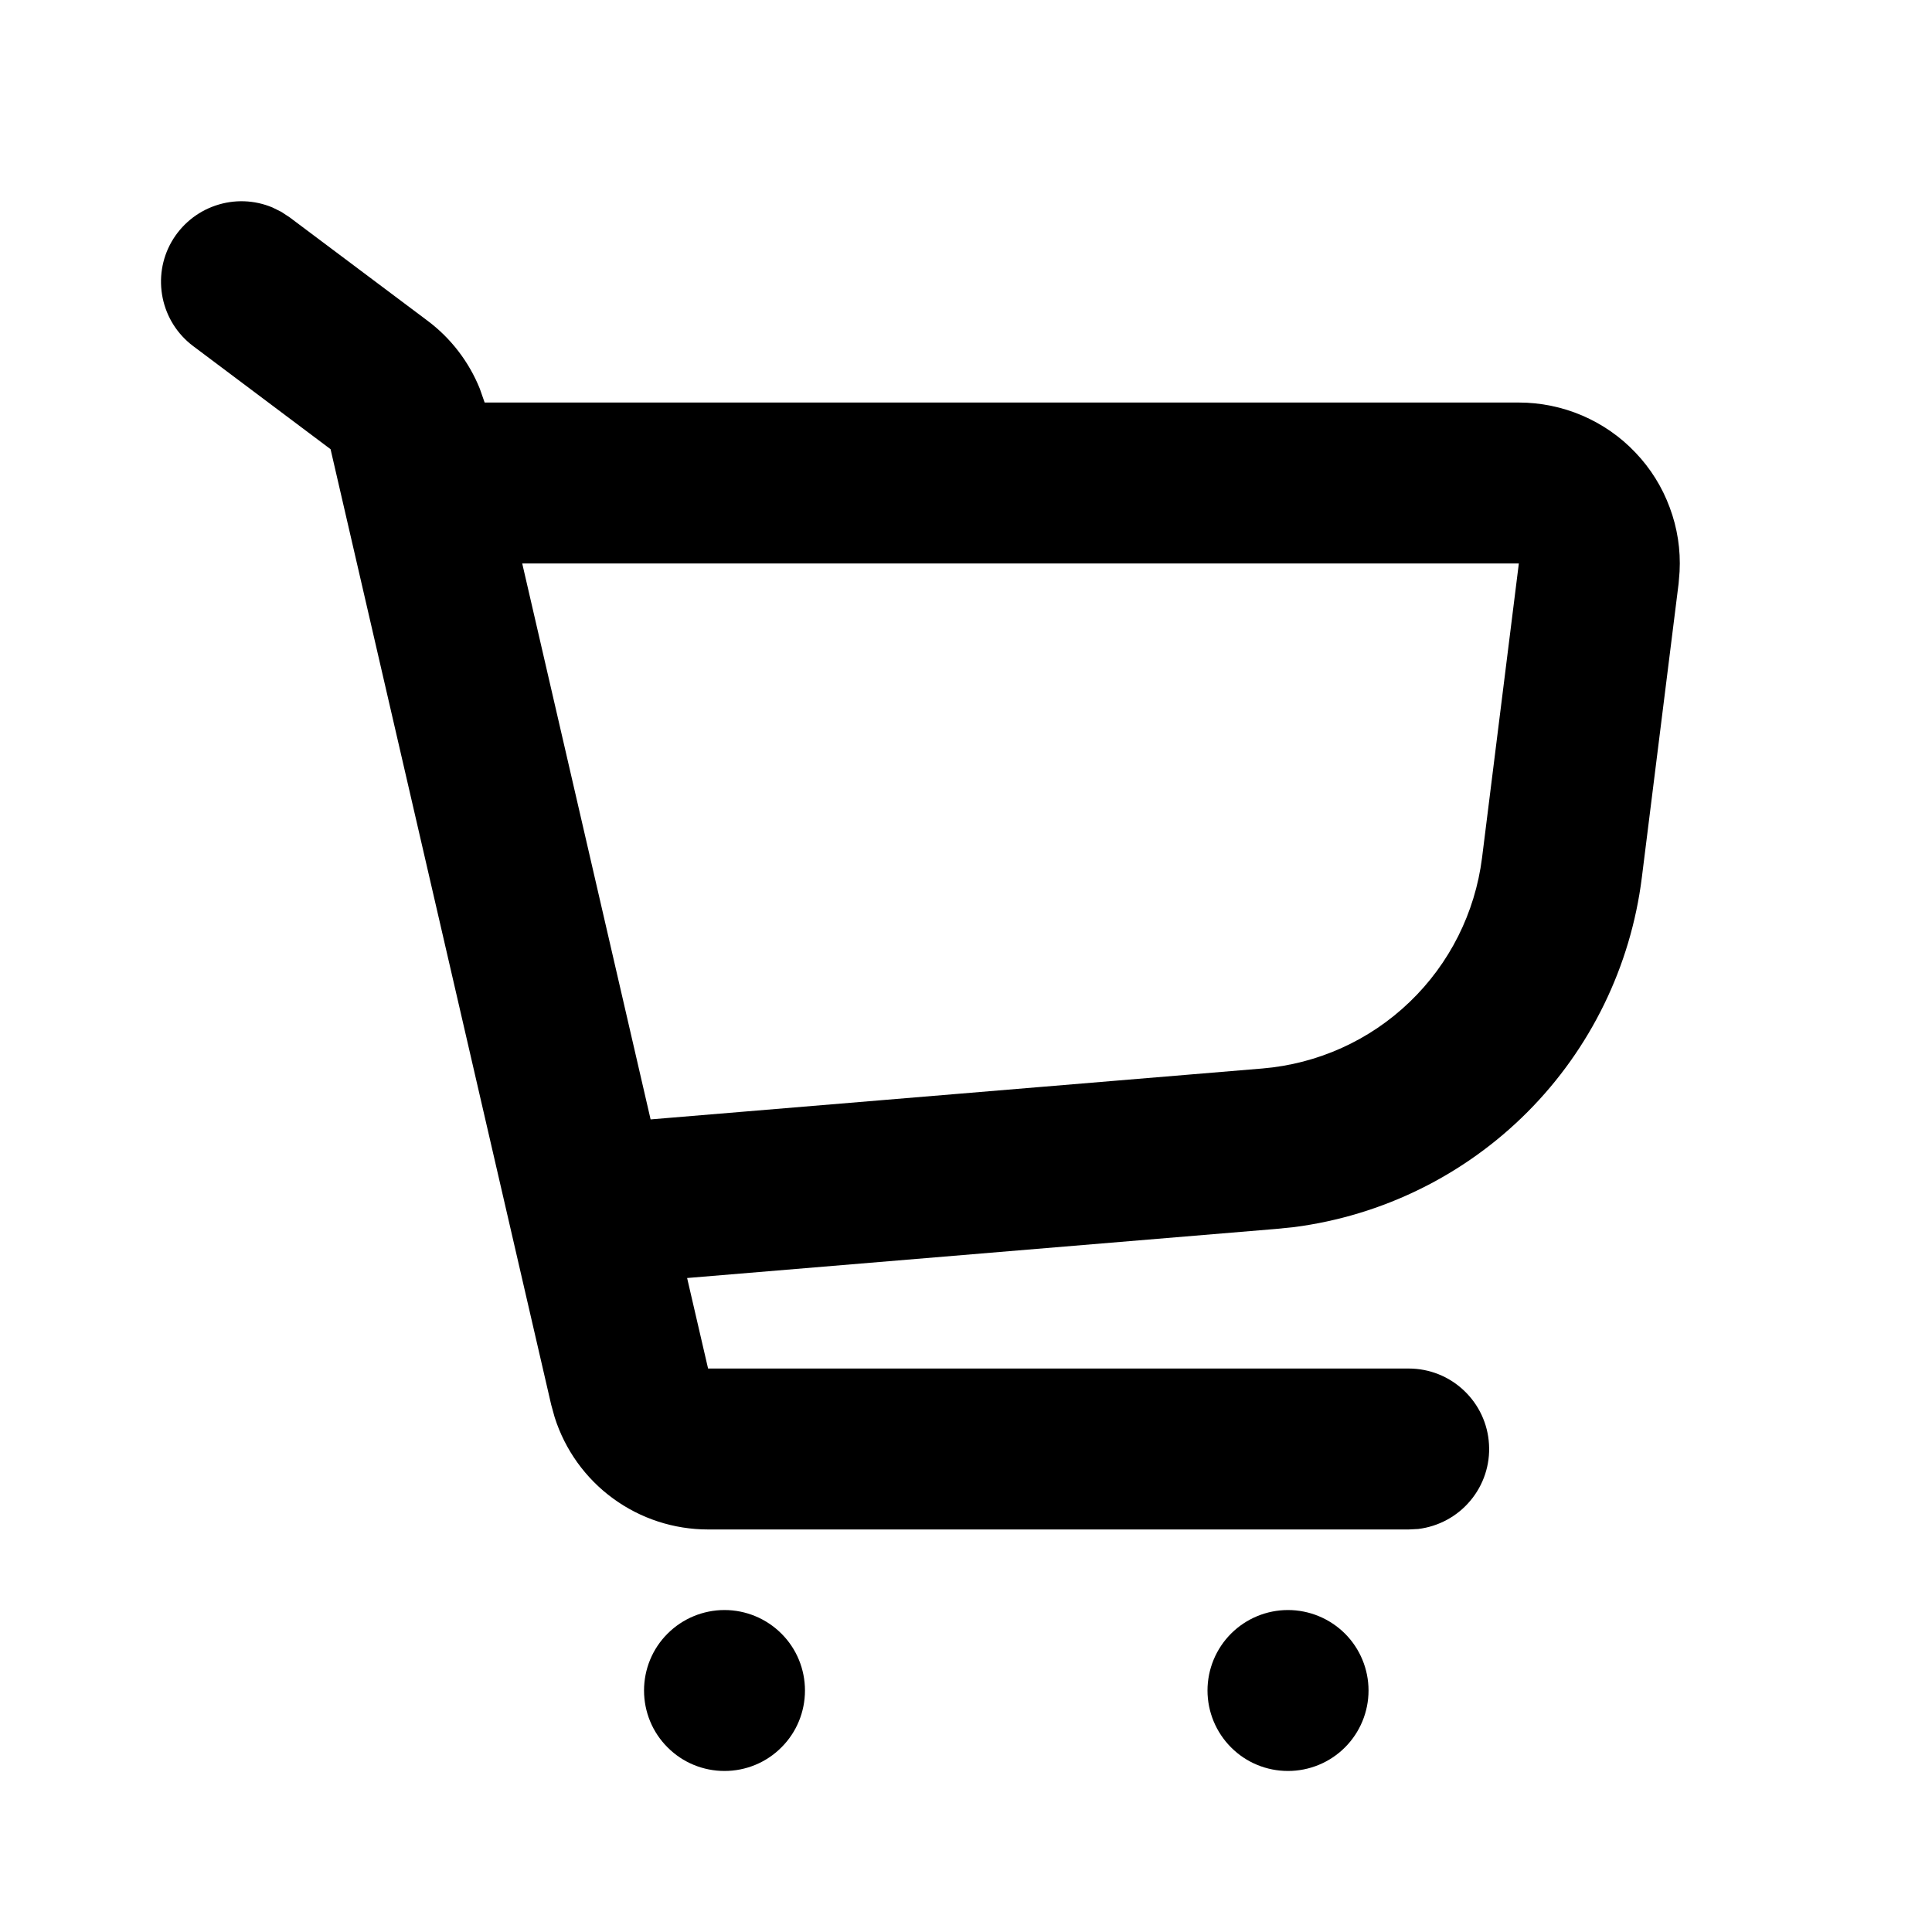
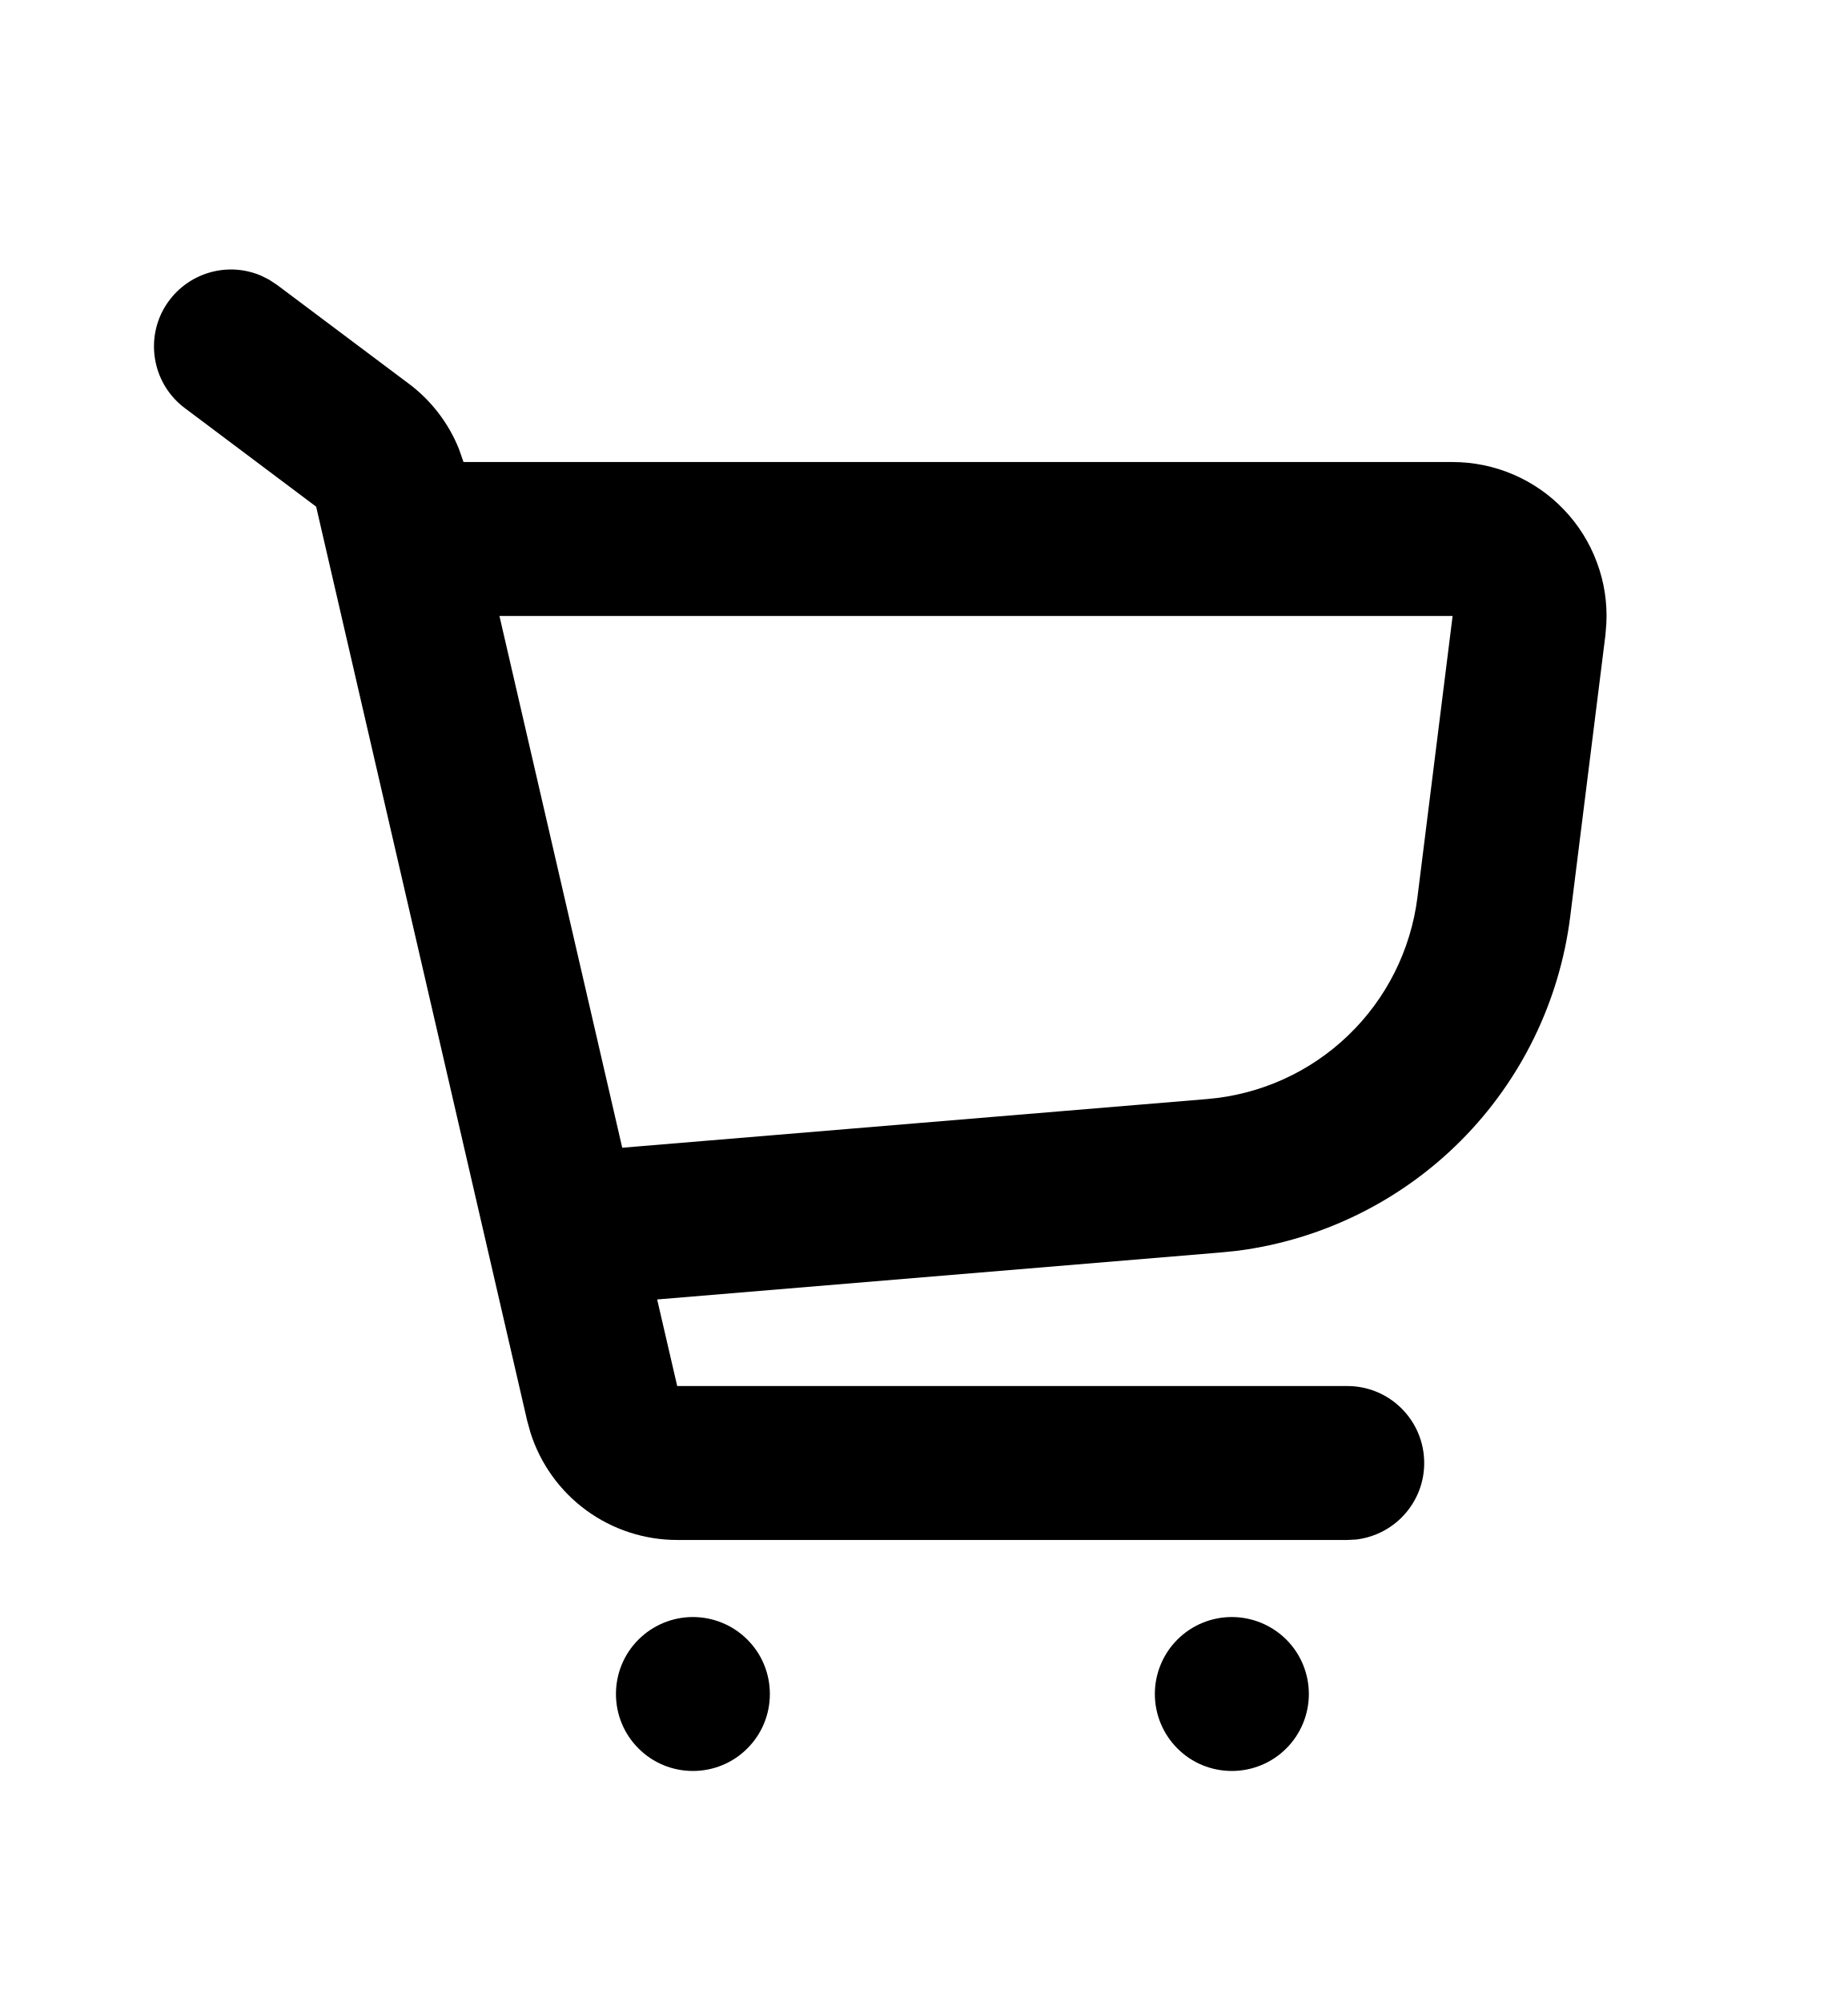
- <svg xmlns="http://www.w3.org/2000/svg" width="10" height="10" viewBox="0 0 20 20" fill="none">
+ <svg xmlns="http://www.w3.org/2000/svg" width="24" height="26" viewBox="0 0 20 20" fill="none">
  <path d="M7.5 16.667C7.721 16.667 7.933 16.755 8.089 16.911C8.246 17.067 8.333 17.279 8.333 17.5C8.333 17.721 8.246 17.933 8.089 18.089C7.933 18.246 7.721 18.333 7.5 18.333C7.279 18.333 7.067 18.246 6.911 18.089C6.754 17.933 6.667 17.721 6.667 17.5C6.667 17.279 6.754 17.067 6.911 16.911C7.067 16.755 7.279 16.667 7.5 16.667ZM13.333 16.667C13.554 16.667 13.766 16.755 13.923 16.911C14.079 17.067 14.167 17.279 14.167 17.5C14.167 17.721 14.079 17.933 13.923 18.089C13.766 18.246 13.554 18.333 13.333 18.333C13.112 18.333 12.9 18.246 12.744 18.089C12.588 17.933 12.5 17.721 12.5 17.5C12.5 17.279 12.588 17.067 12.744 16.911C12.9 16.755 13.112 16.667 13.333 16.667ZM2.912 2.193L3 2.251L4.423 3.318C4.666 3.499 4.854 3.744 4.967 4.024L5.017 4.167H15.723C15.948 4.167 16.172 4.213 16.38 4.302C16.587 4.391 16.775 4.521 16.93 4.685C17.086 4.848 17.207 5.042 17.285 5.254C17.364 5.465 17.399 5.691 17.387 5.917L17.377 6.04L16.996 9.086C16.881 10.002 16.466 10.855 15.814 11.51C15.163 12.164 14.312 12.584 13.396 12.703L13.207 12.722L7.113 13.23L7.33 14.167H14.583C14.796 14.167 15 14.248 15.154 14.394C15.309 14.54 15.402 14.739 15.414 14.951C15.427 15.163 15.358 15.372 15.221 15.535C15.085 15.698 14.892 15.802 14.681 15.828L14.583 15.833H7.33C6.976 15.833 6.632 15.721 6.346 15.512C6.061 15.304 5.849 15.009 5.742 14.672L5.706 14.542L3.422 4.65L2 3.583C1.837 3.461 1.725 3.284 1.684 3.085C1.643 2.886 1.675 2.679 1.776 2.503C1.877 2.327 2.039 2.193 2.231 2.128C2.424 2.062 2.633 2.069 2.821 2.148L2.912 2.193ZM15.723 5.833H5.406L6.735 11.588L13.068 11.061C13.64 11.013 14.178 10.771 14.592 10.373C15.006 9.976 15.27 9.449 15.342 8.88L15.723 5.833Z" fill="black" />
</svg>
